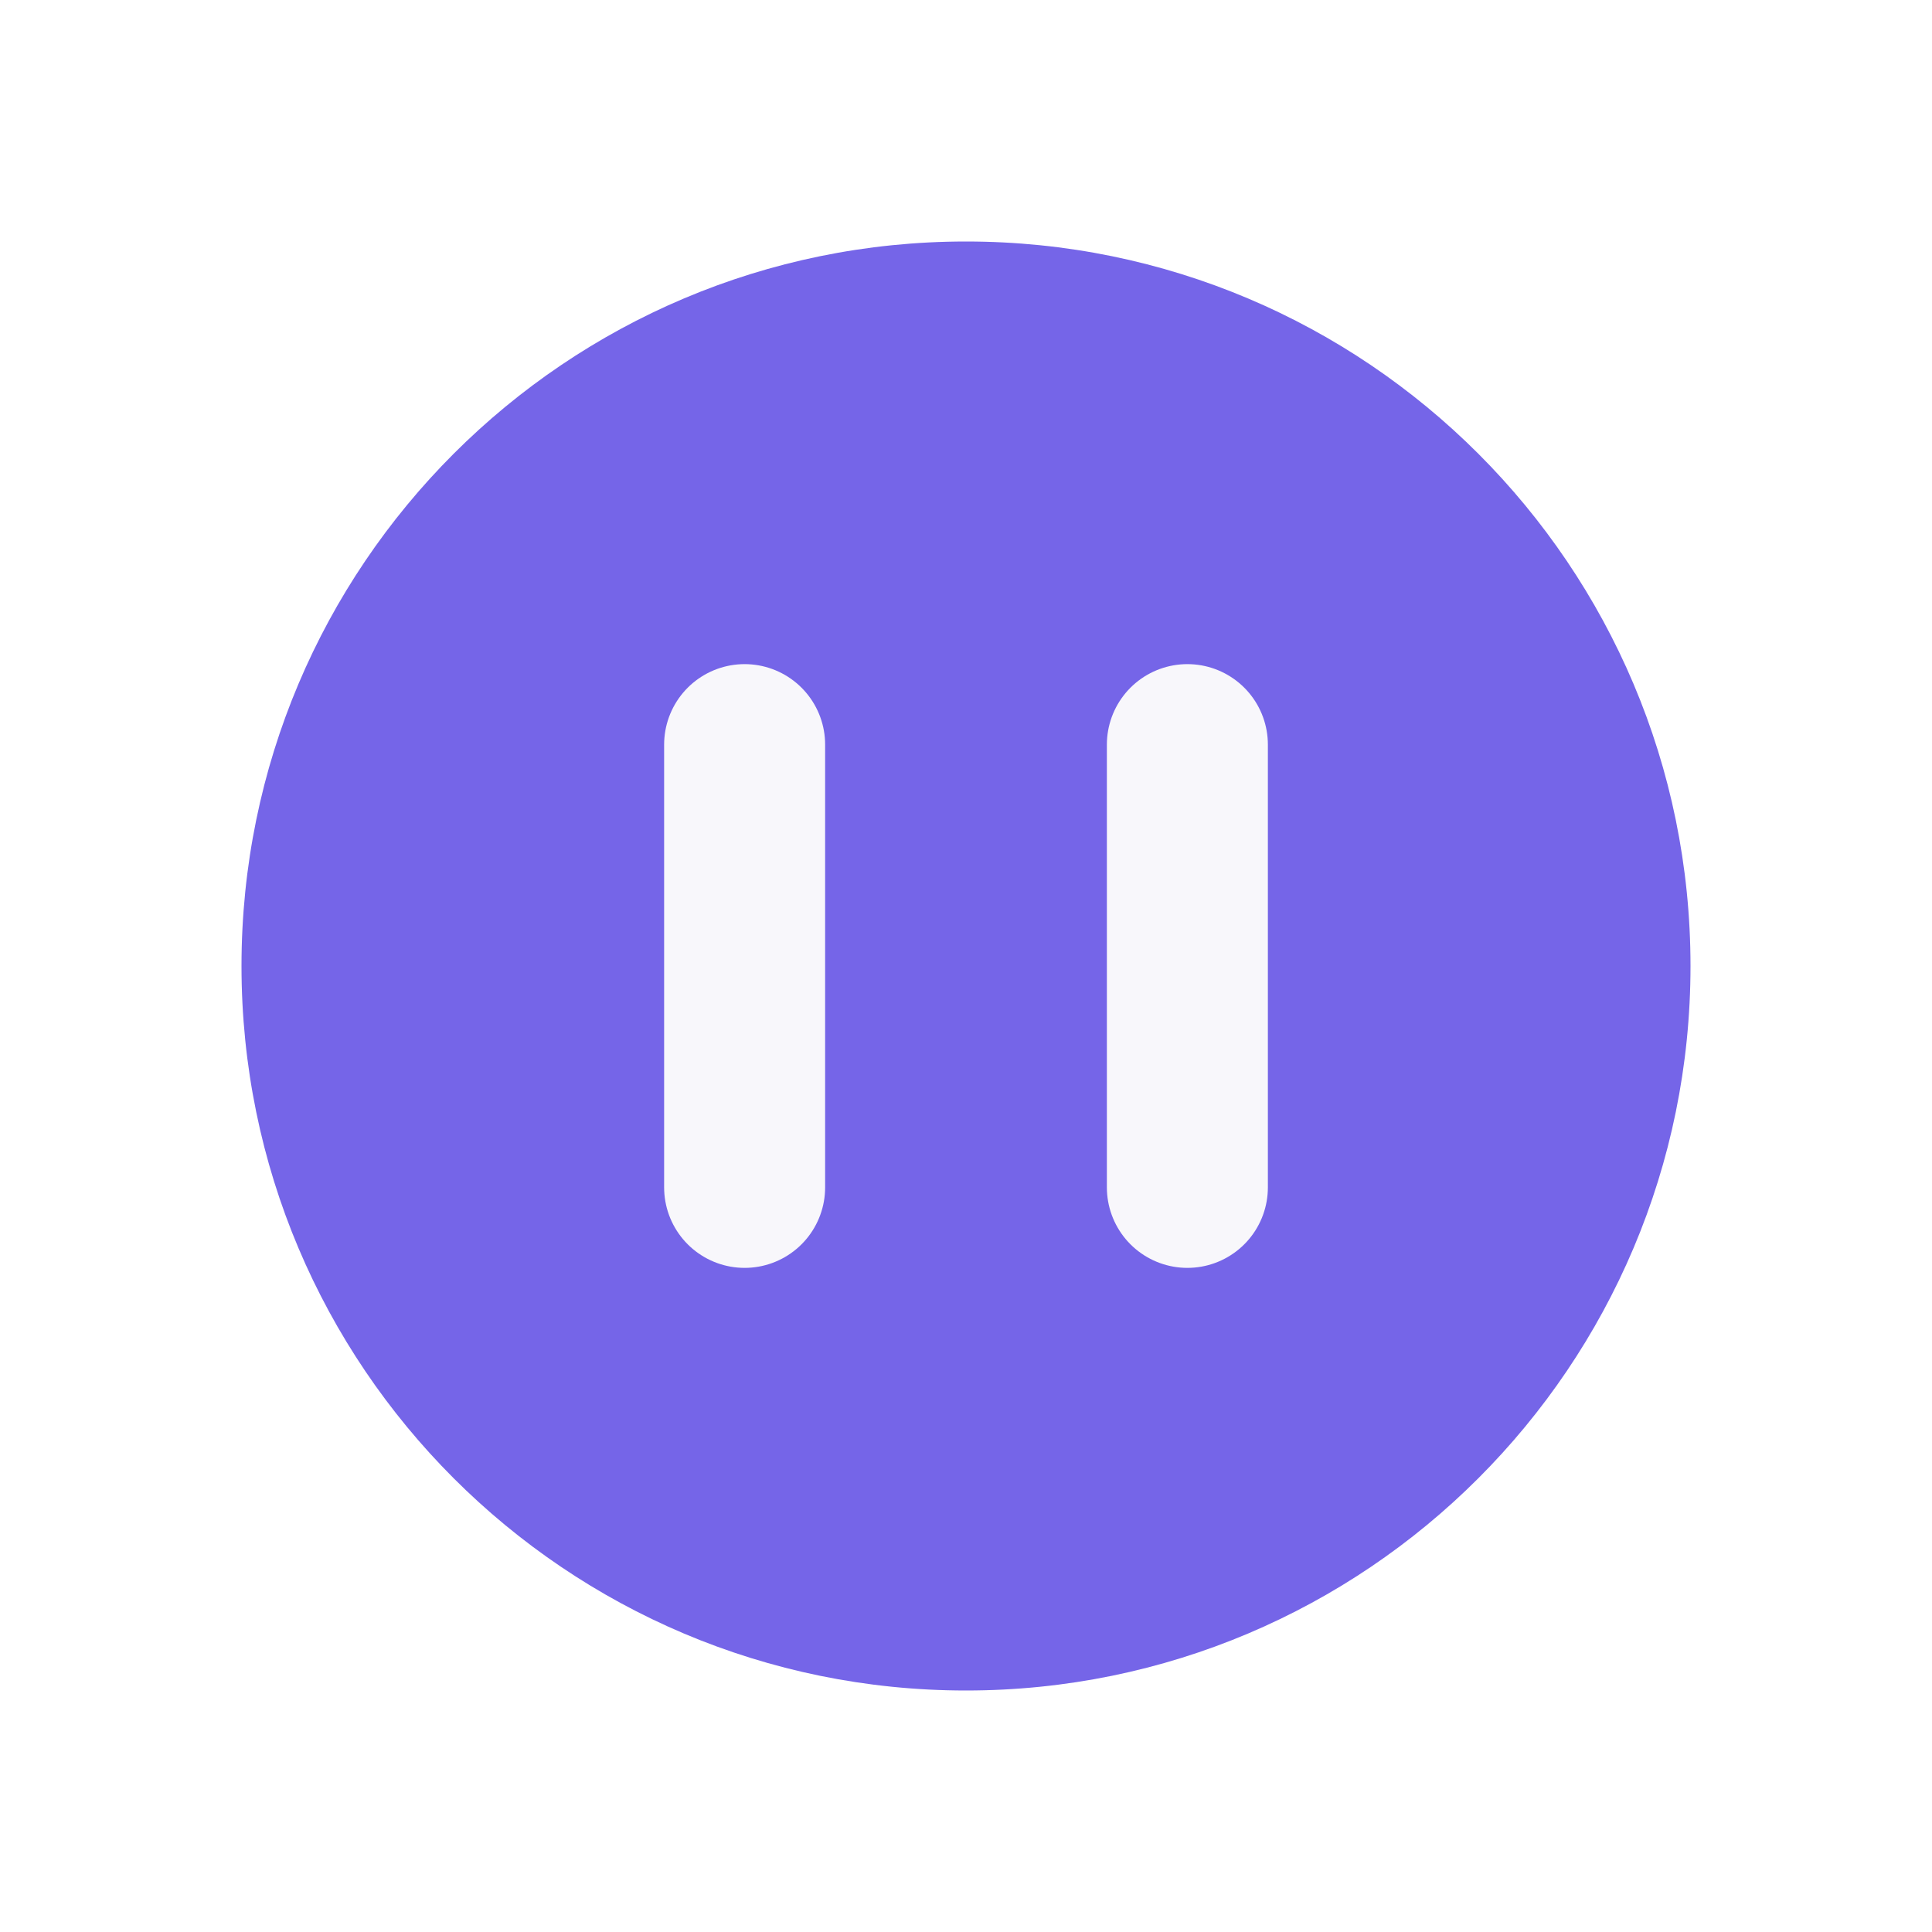
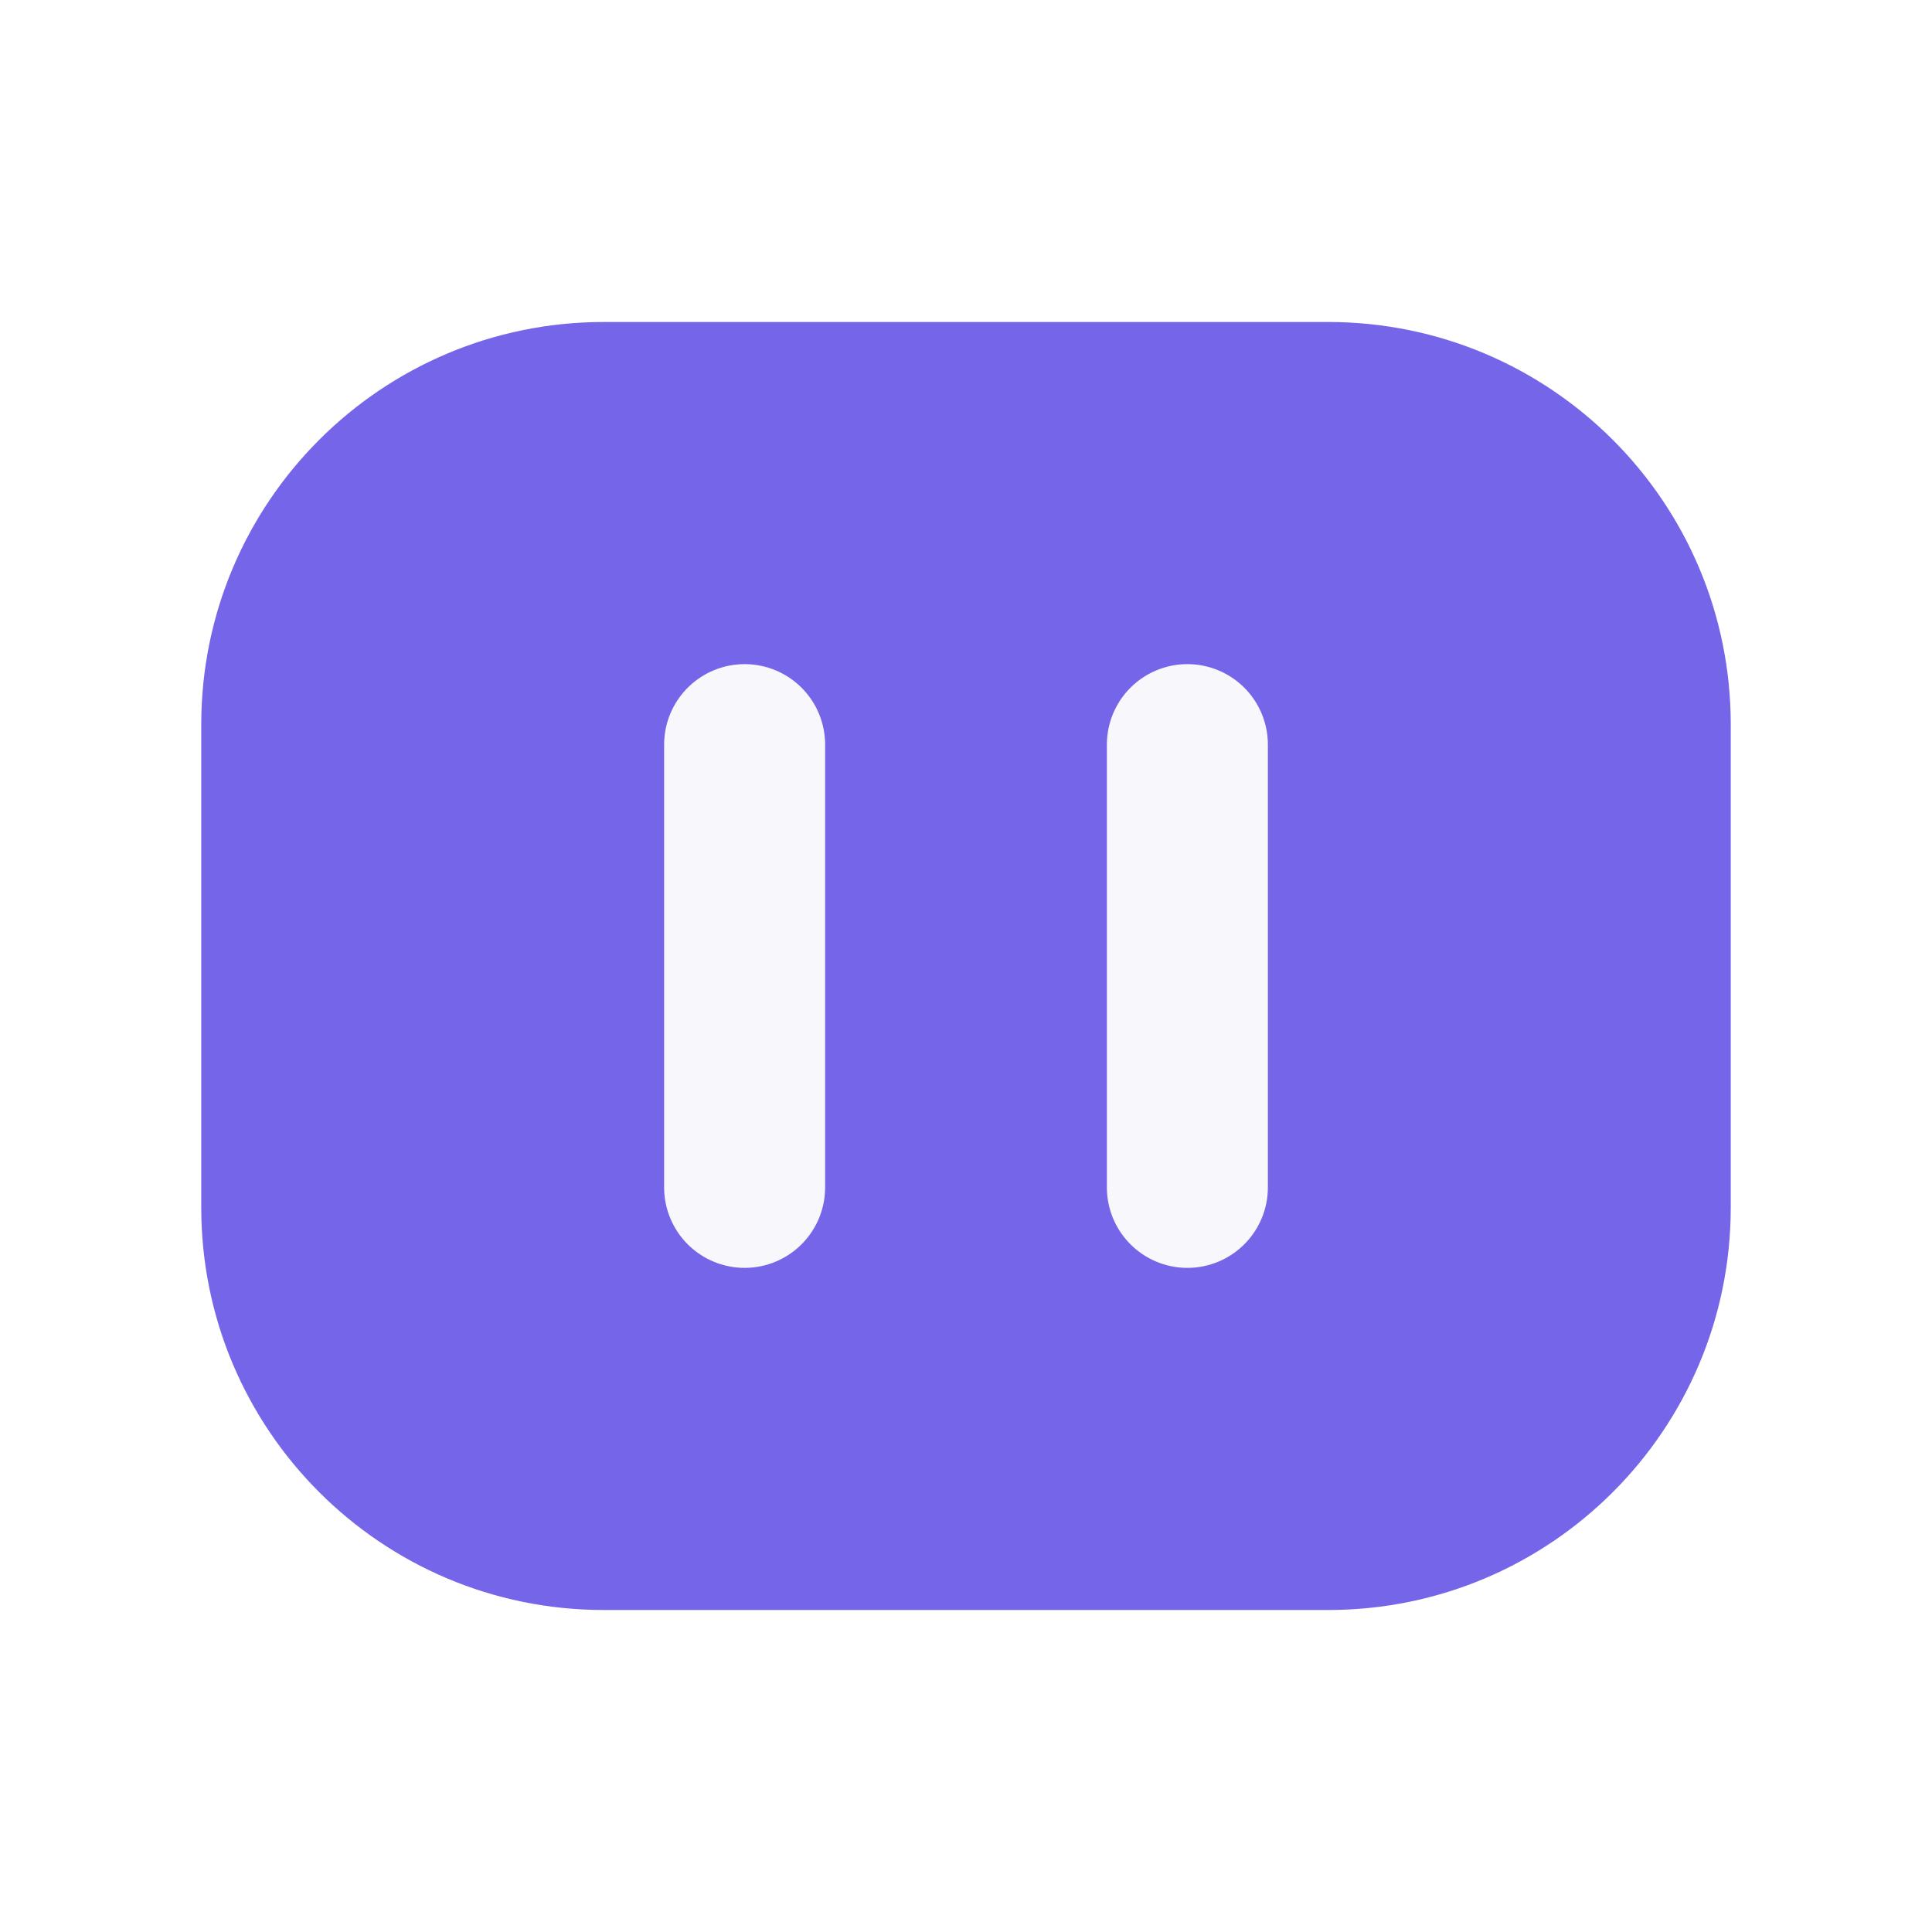
<svg xmlns="http://www.w3.org/2000/svg" width="24" height="24" viewBox="0 0 24 24" fill="none">
-   <circle cx="12" cy="12" r="9" fill="#7565E8" />
+   <rect x="2.5" y="4" width="19" height="16" rx="5" fill="#7565E8" />
  <path d="M9.25 9.25V14.75M14.75 9.25V14.75" stroke="#F8F7FB" stroke-width="2" stroke-linecap="round" />
</svg>
